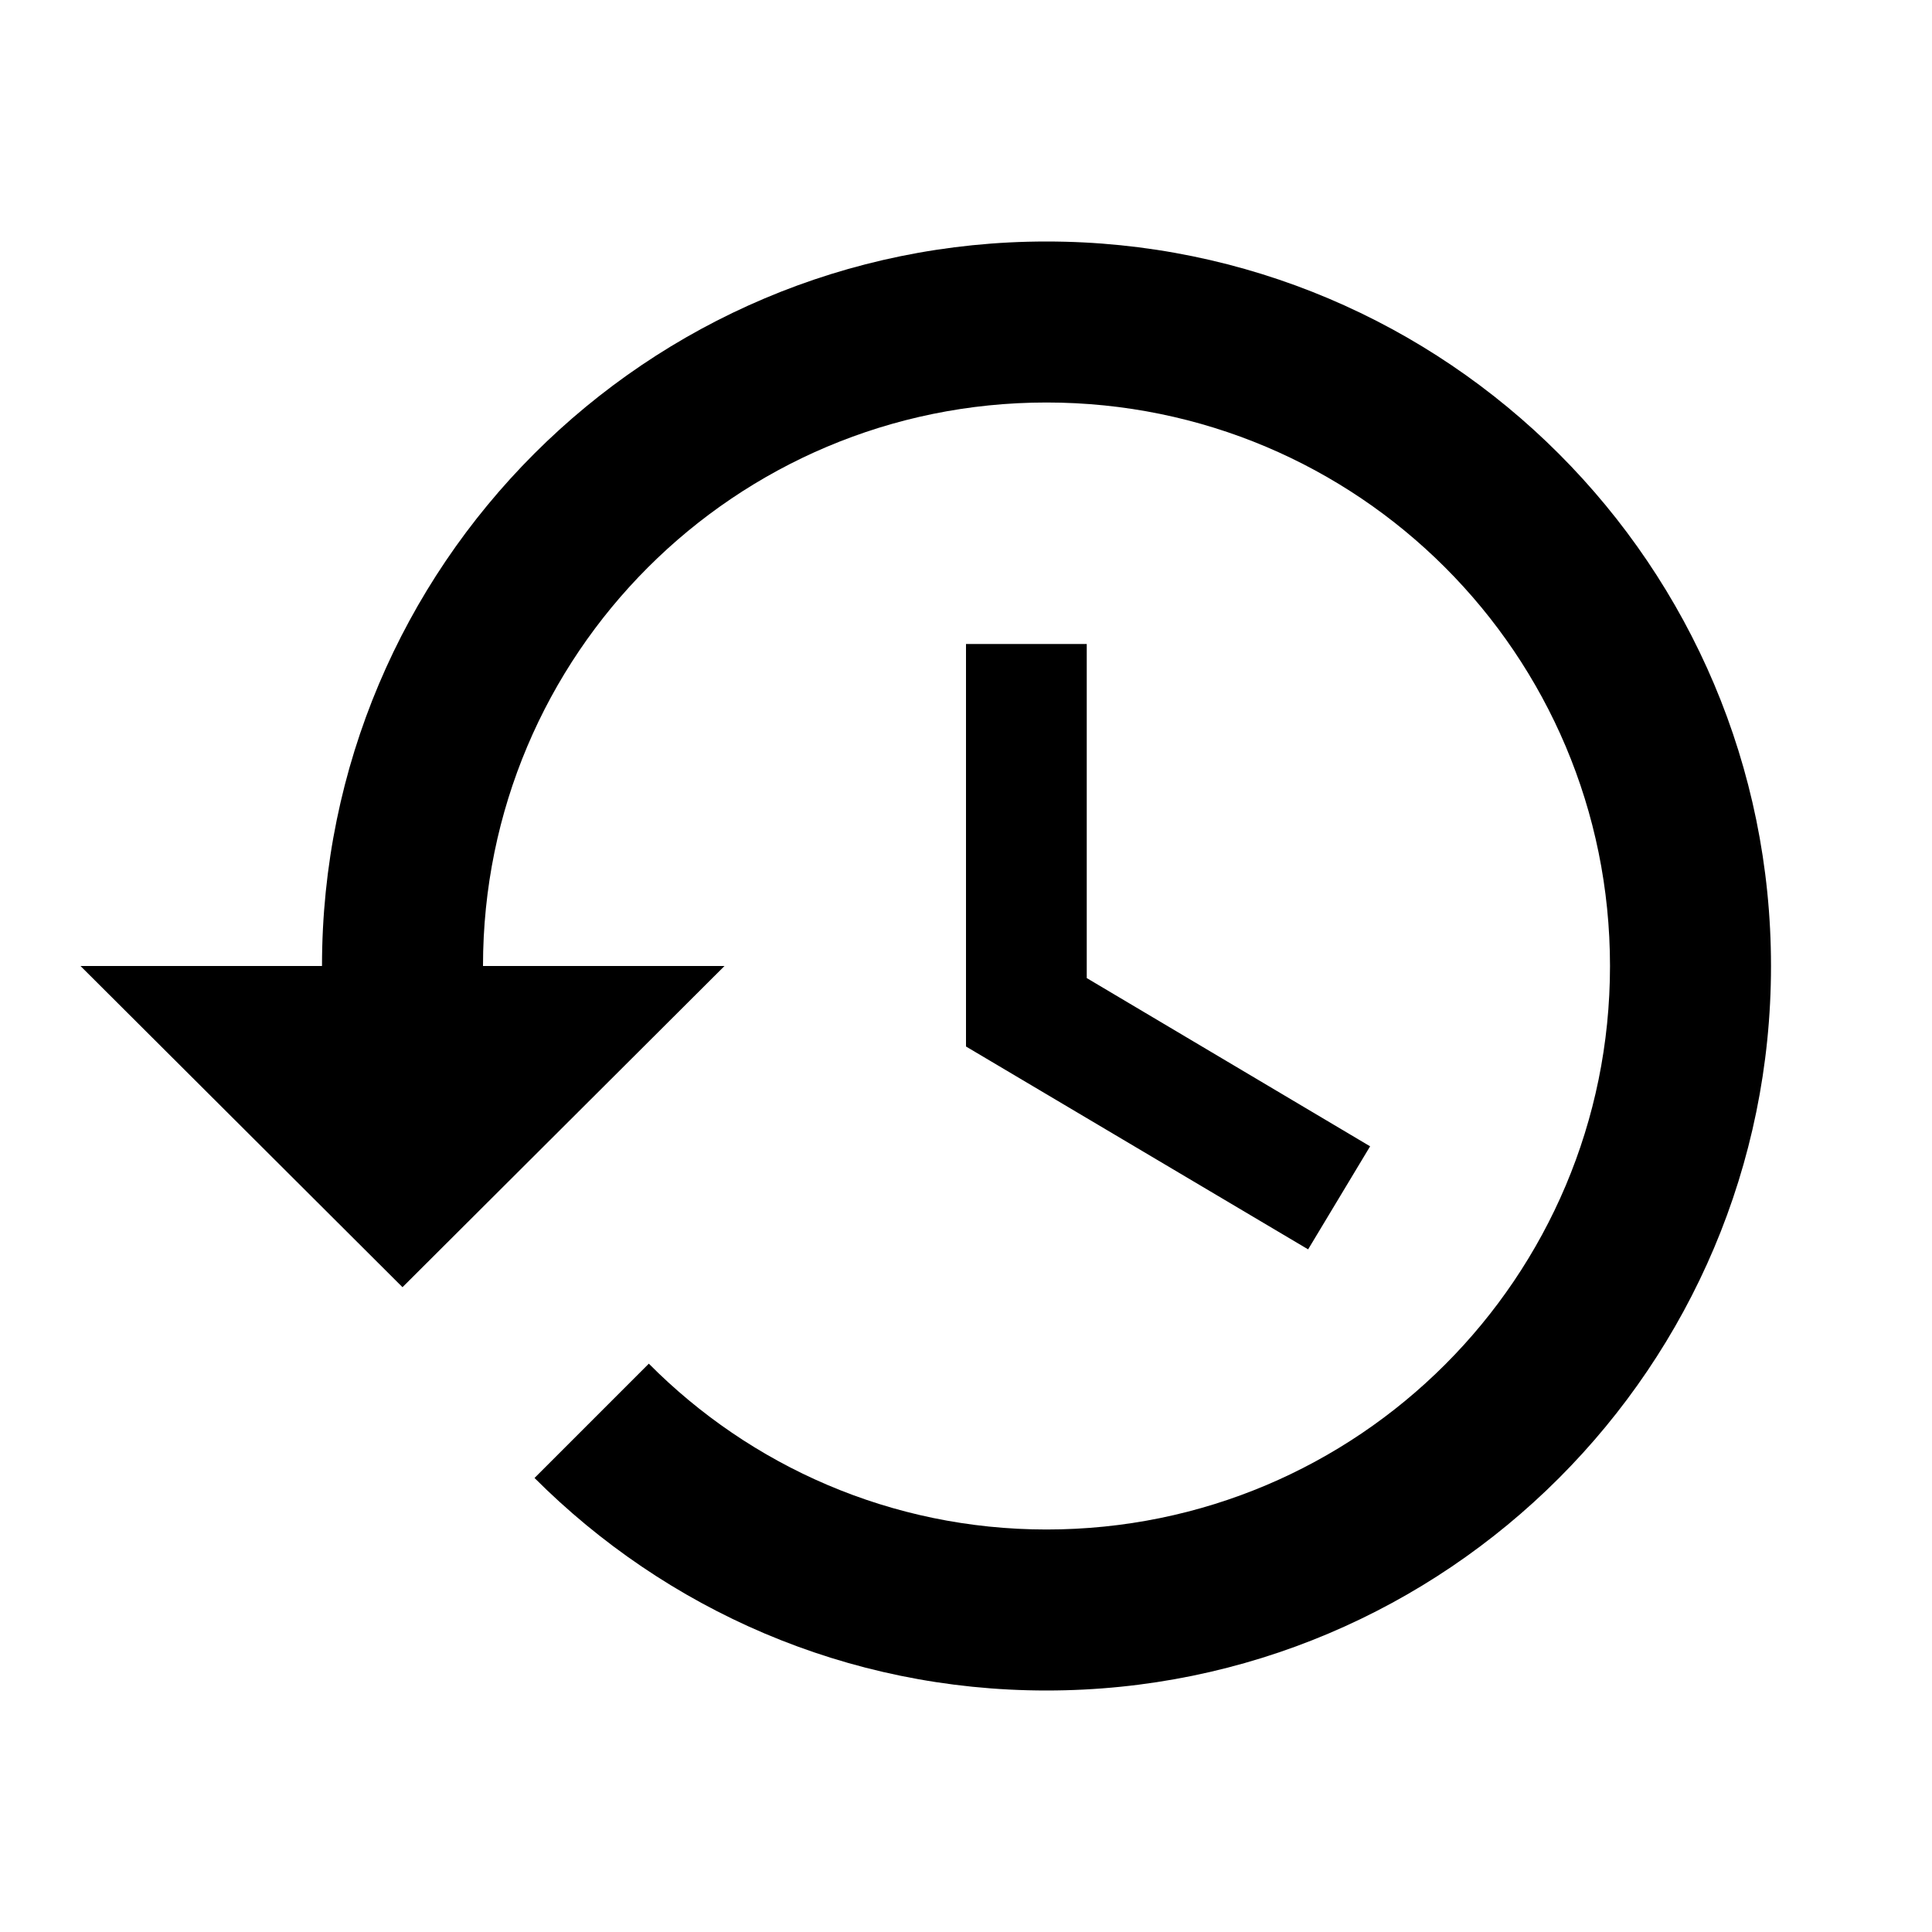
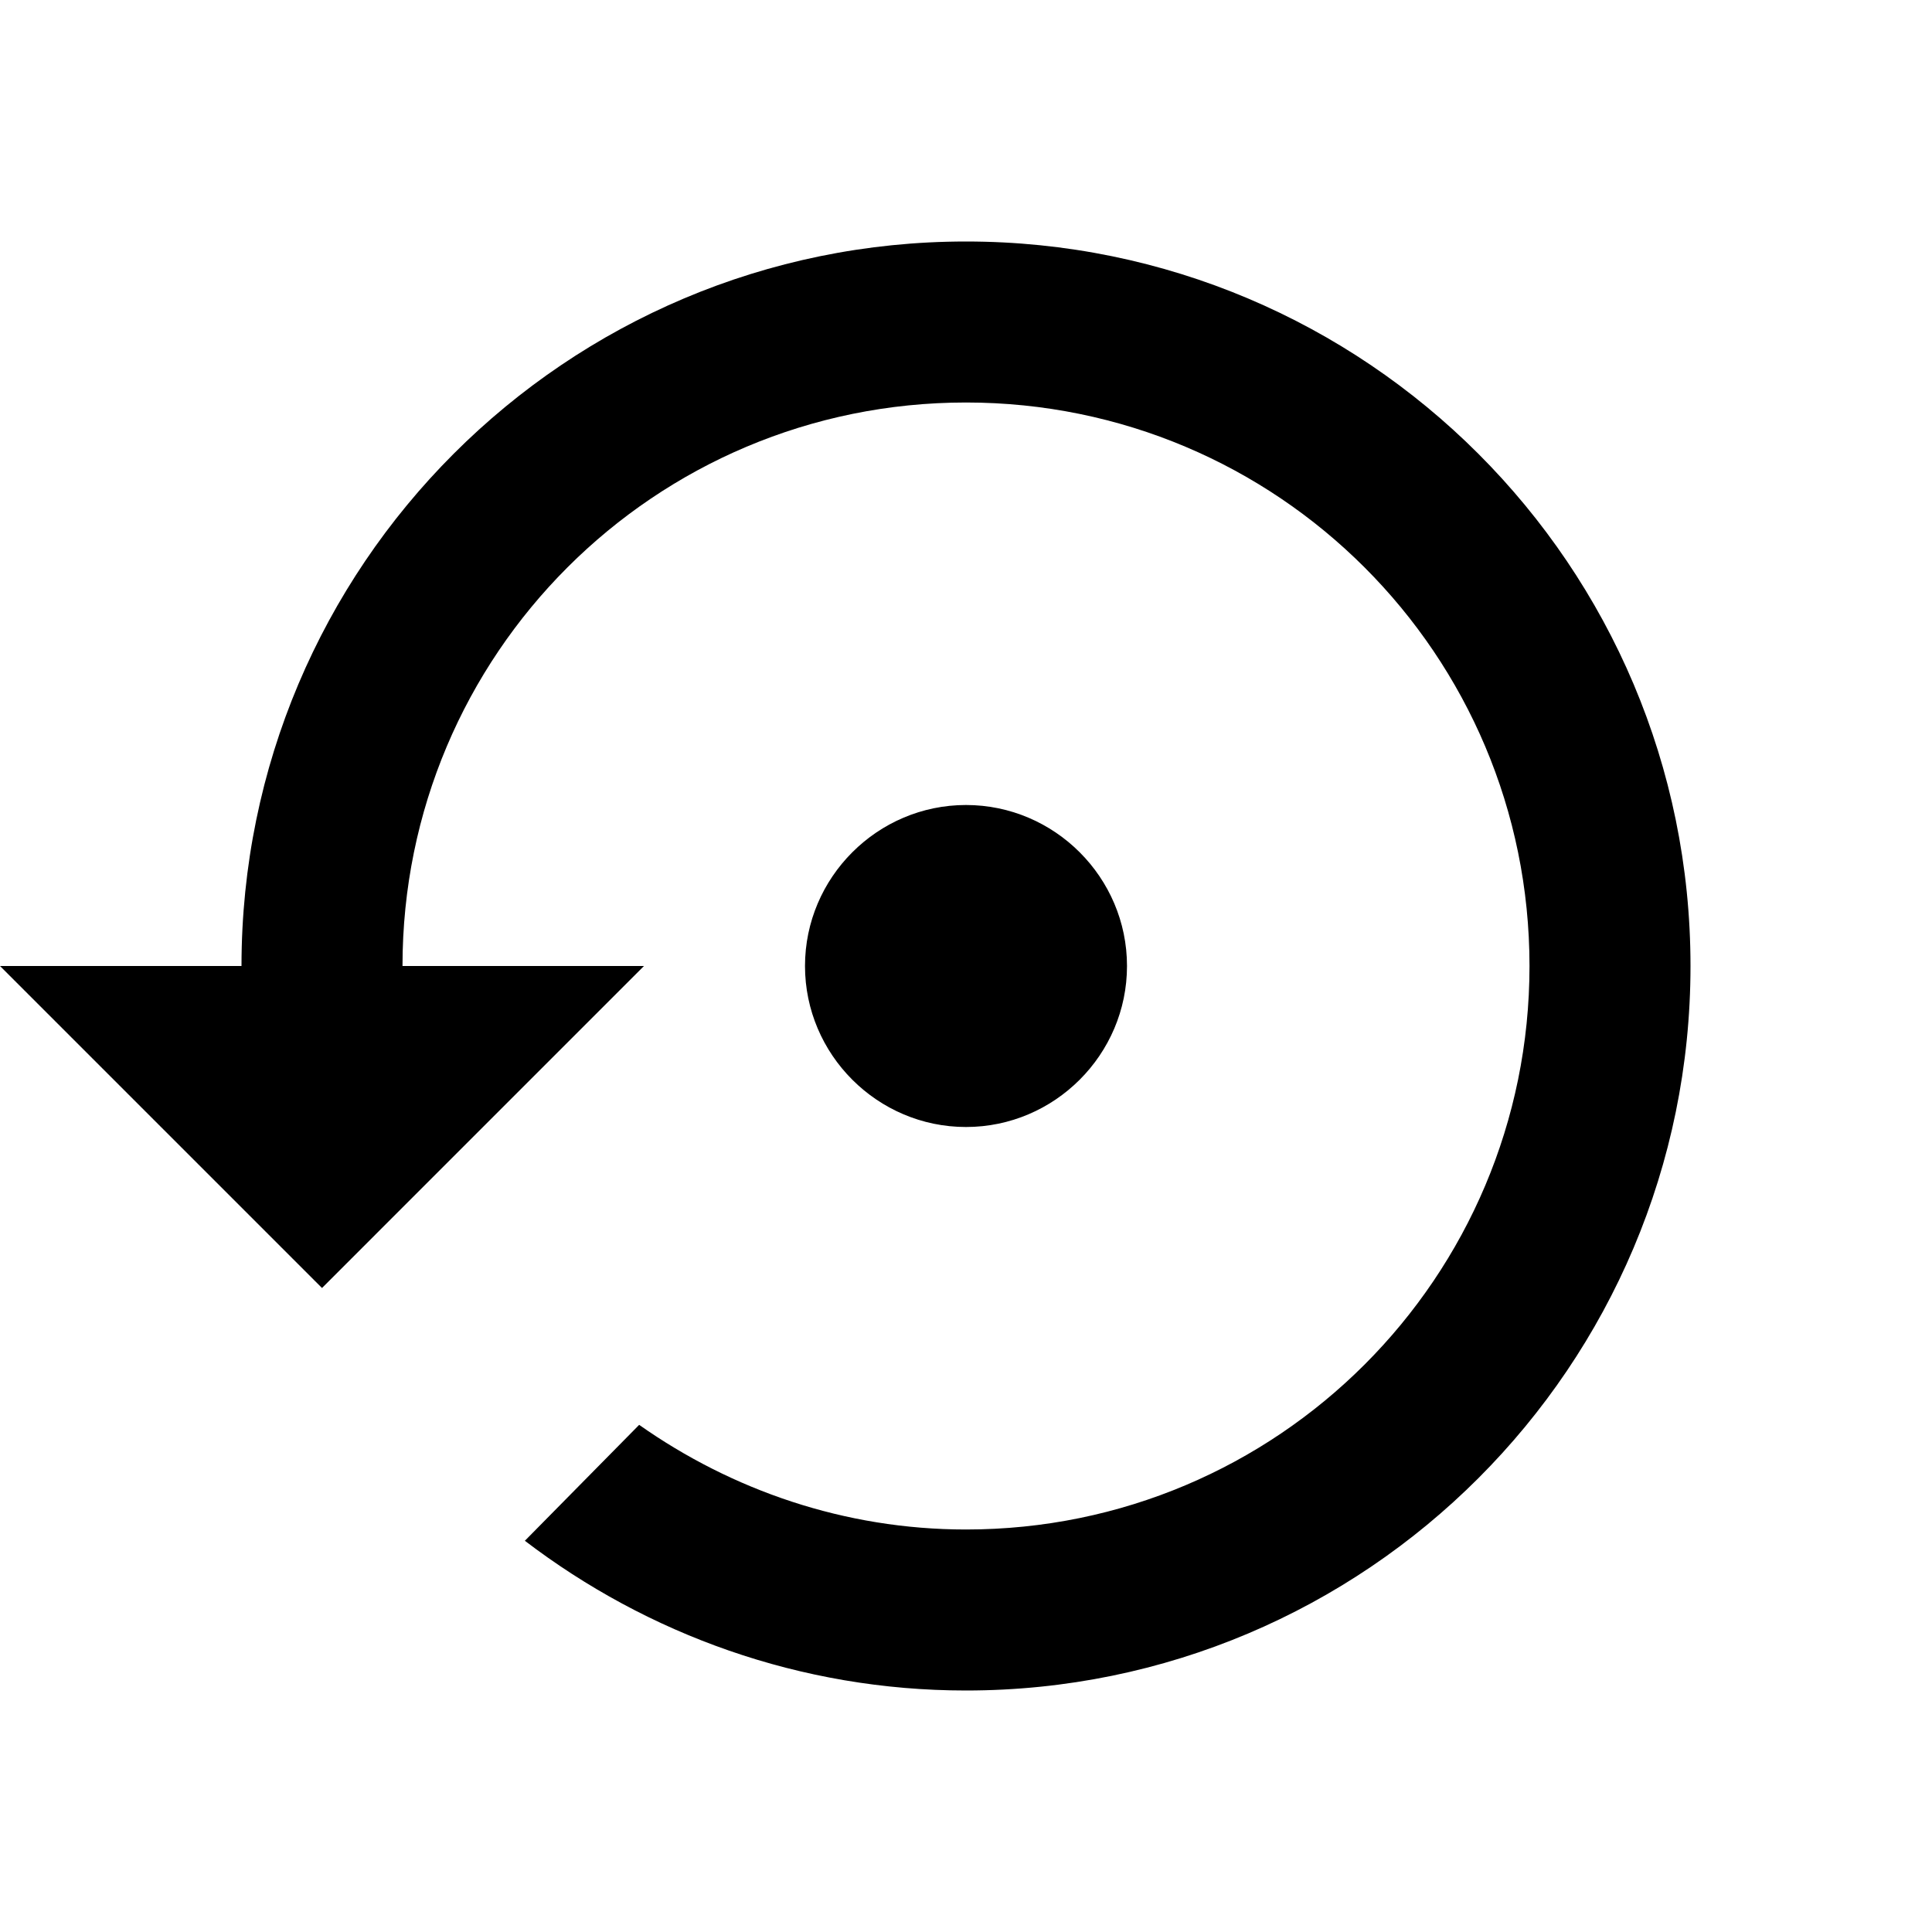
<svg xmlns="http://www.w3.org/2000/svg" height="24px" viewBox="0 0 24 24" width="24px" fill="#000000">
  <path d="M0 0h24v24H0V0z" fill="none" />
-   <path d="M13 3c-4.97 0-9 4.03-9 9H1l4 3.99L9 12H6c0-3.87 3.13-7 7-7s7 3.13 7 7-3.13 7-7 7c-1.93 0-3.68-.79-4.94-2.06l-1.42 1.42C8.27 19.99 10.51 21 13 21c4.97 0 9-4.03 9-9s-4.03-9-9-9zm-1 5v5l4.25 2.52.77-1.28-3.52-2.09V8z" />
+   <path d="M14 12c0-1.1-.9-2-2-2s-2 .9-2 2 .9 2 2 2 2-.9 2-2zm-2-9c-4.97 0-9 4.03-9 9H0l4 4 4-4H5c0-3.87 3.13-7 7-7s7 3.13 7 7-3.13 7-7 7c-1.51 0-2.91-.49-4.06-1.3l-1.42 1.44C8.04 20.3 9.94 21 12 21c4.97 0 9-4.03 9-9s-4.03-9-9-9z" />
</svg>
